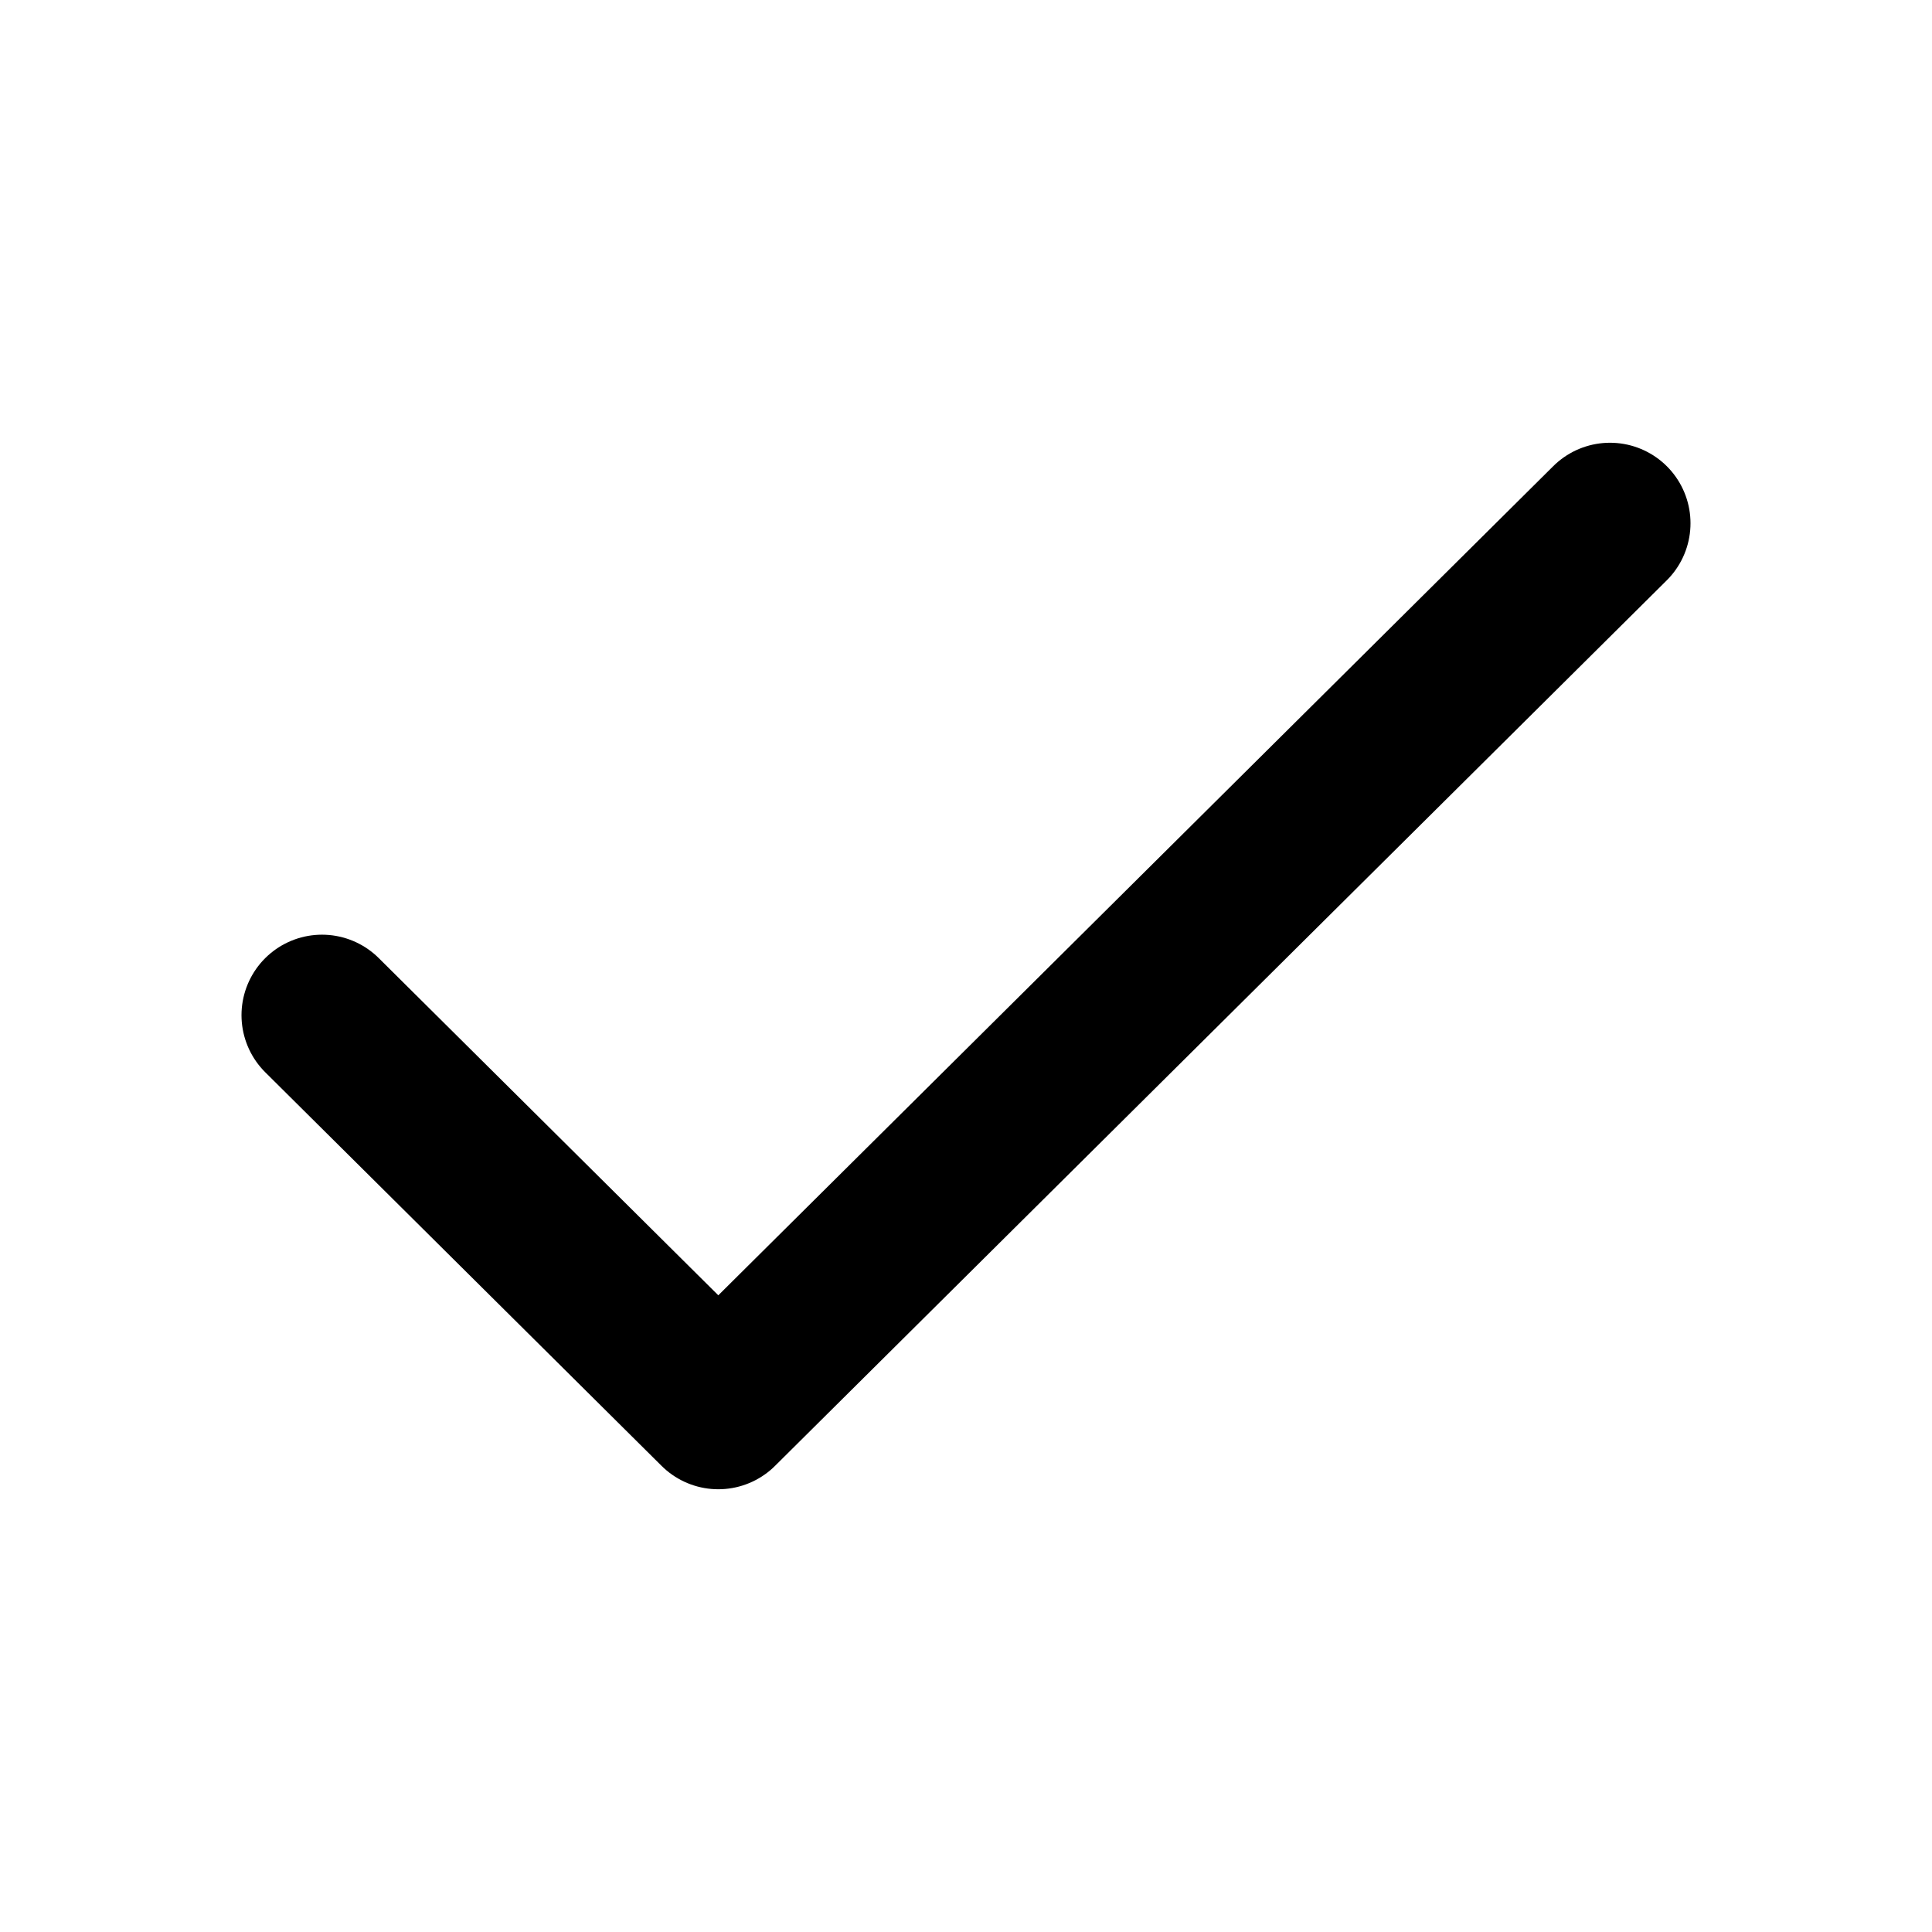
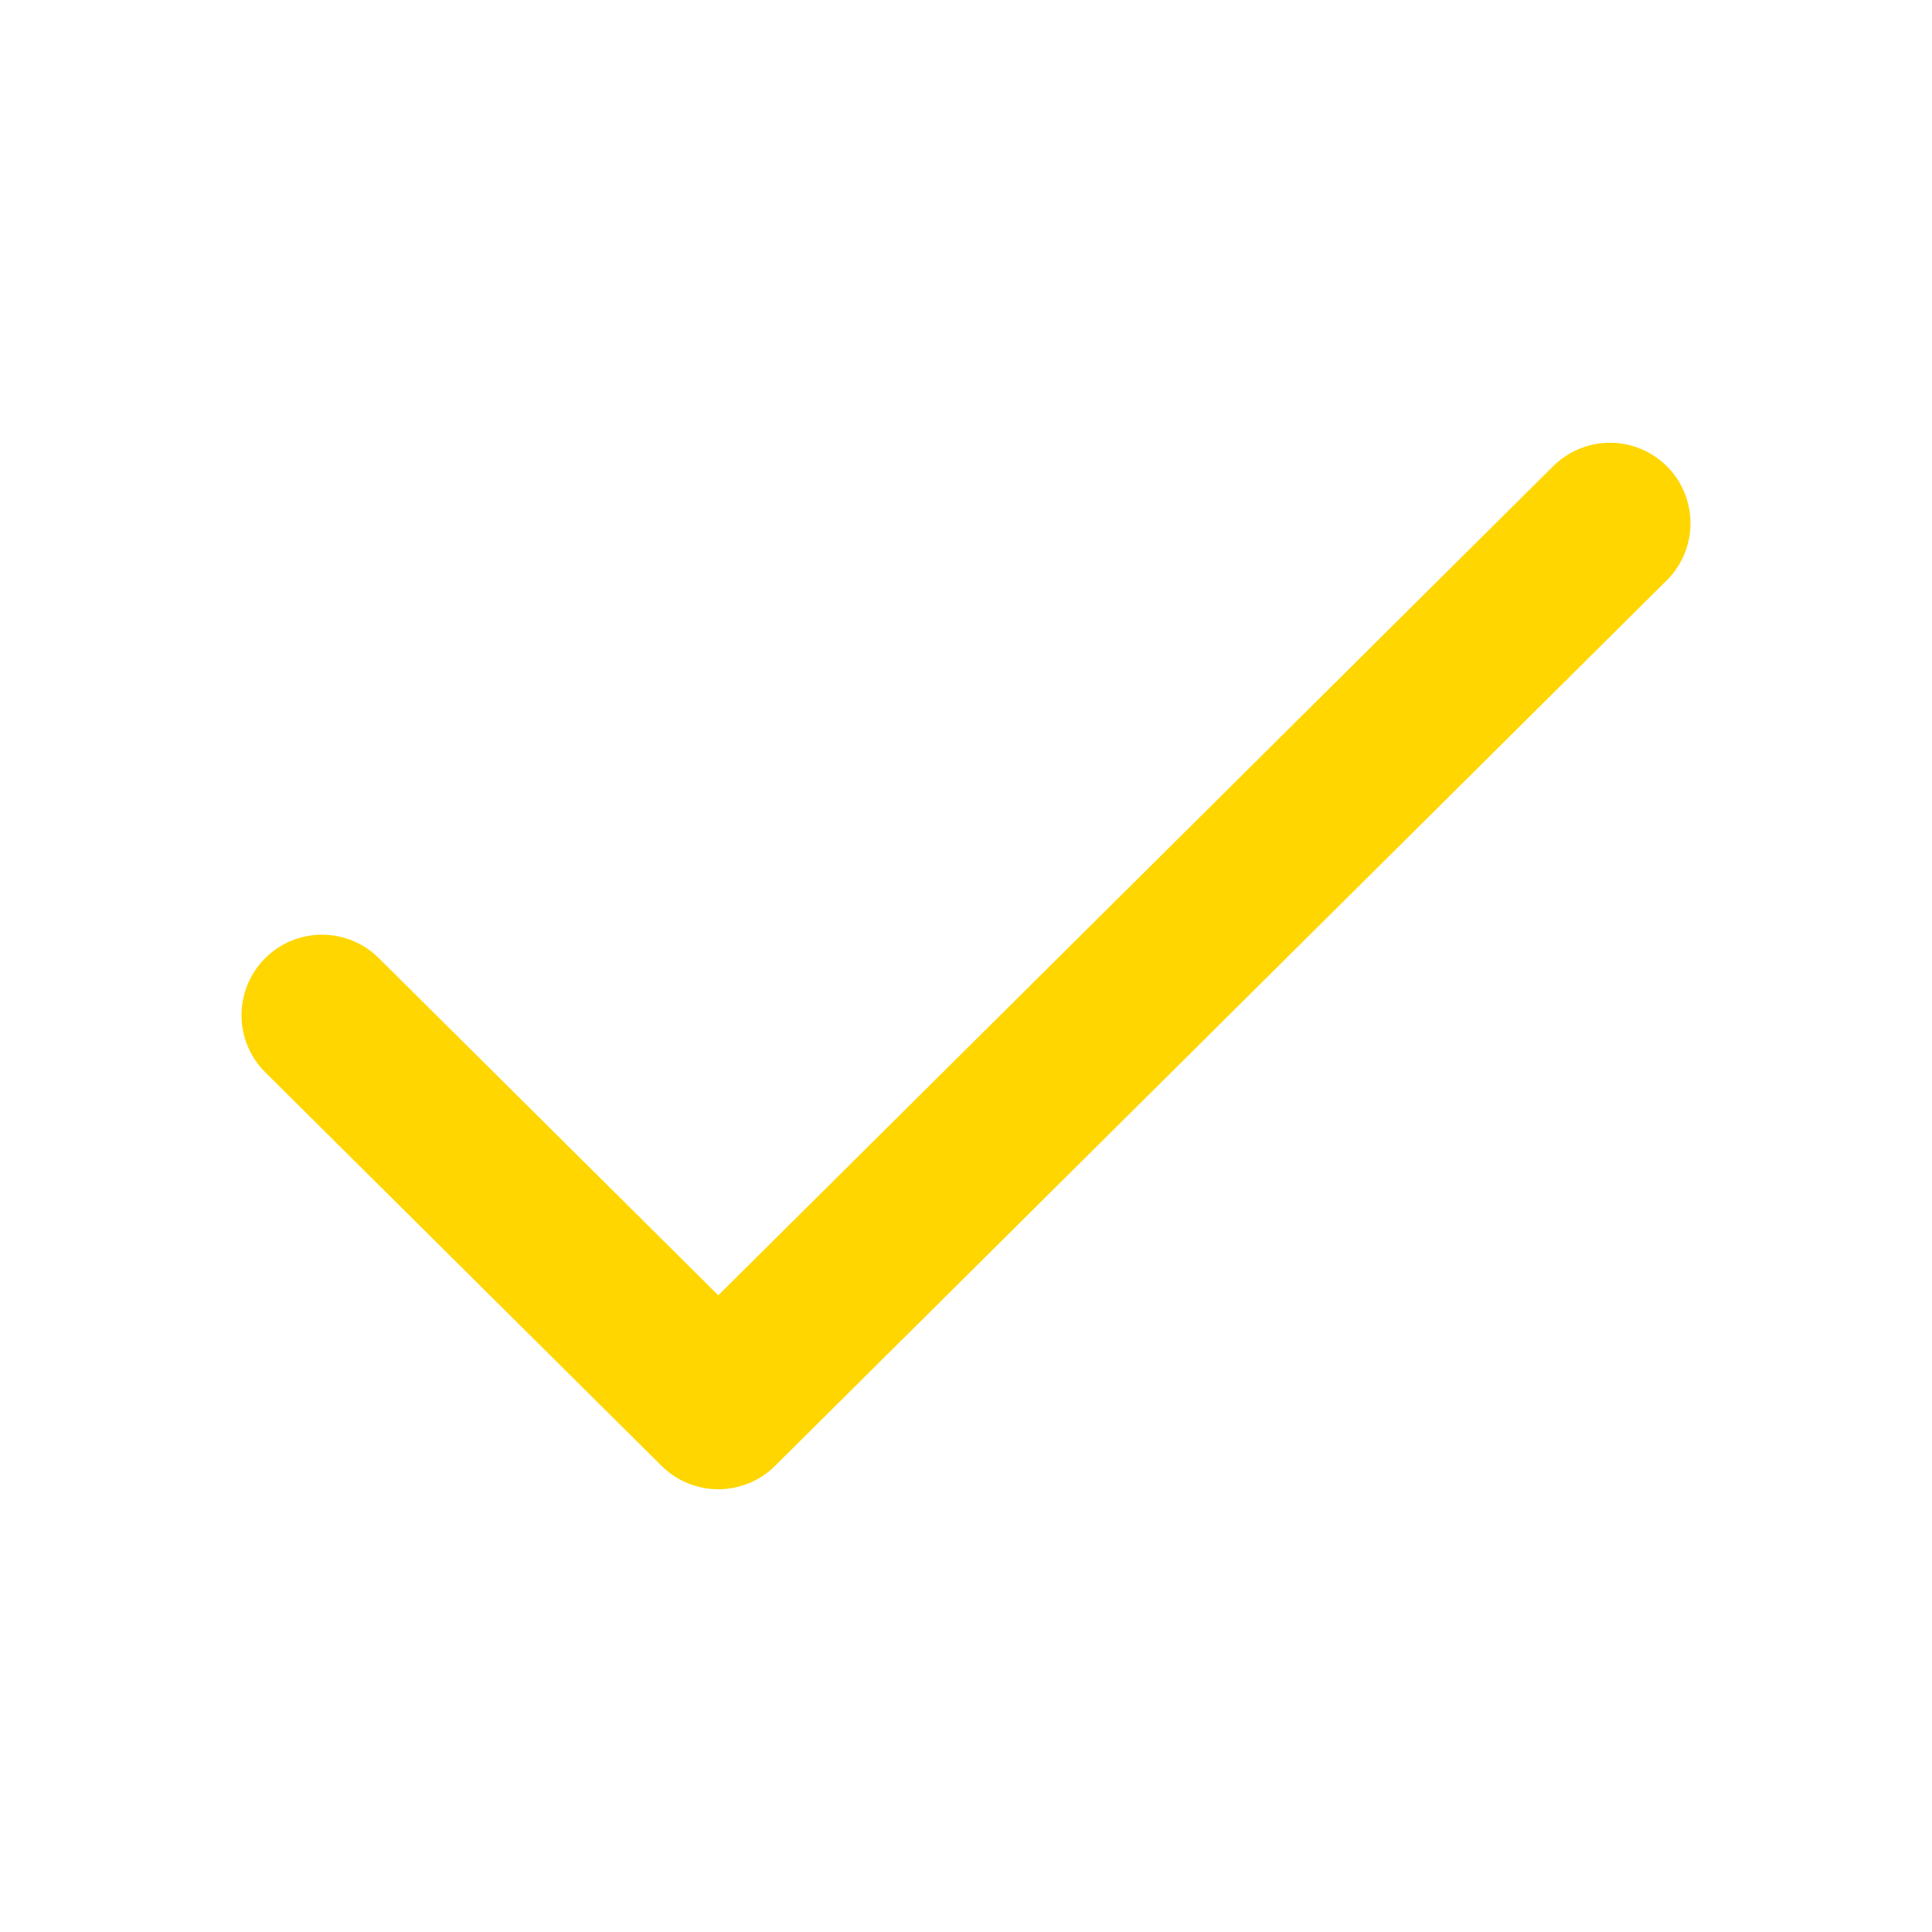
<svg xmlns="http://www.w3.org/2000/svg" width="800px" height="800px" viewBox="0 0 24 24" fill="none">
-   <path d="M4 12.611L8.923 17.5L20 6.5" stroke="#000000" stroke-width="2" stroke-linecap="round" stroke-linejoin="round" />
+   <path d="M4 12.611L8.923 17.5L20 6.5" stroke="#ffd600" stroke-width="2" stroke-linecap="round" stroke-linejoin="round" />
</svg>
